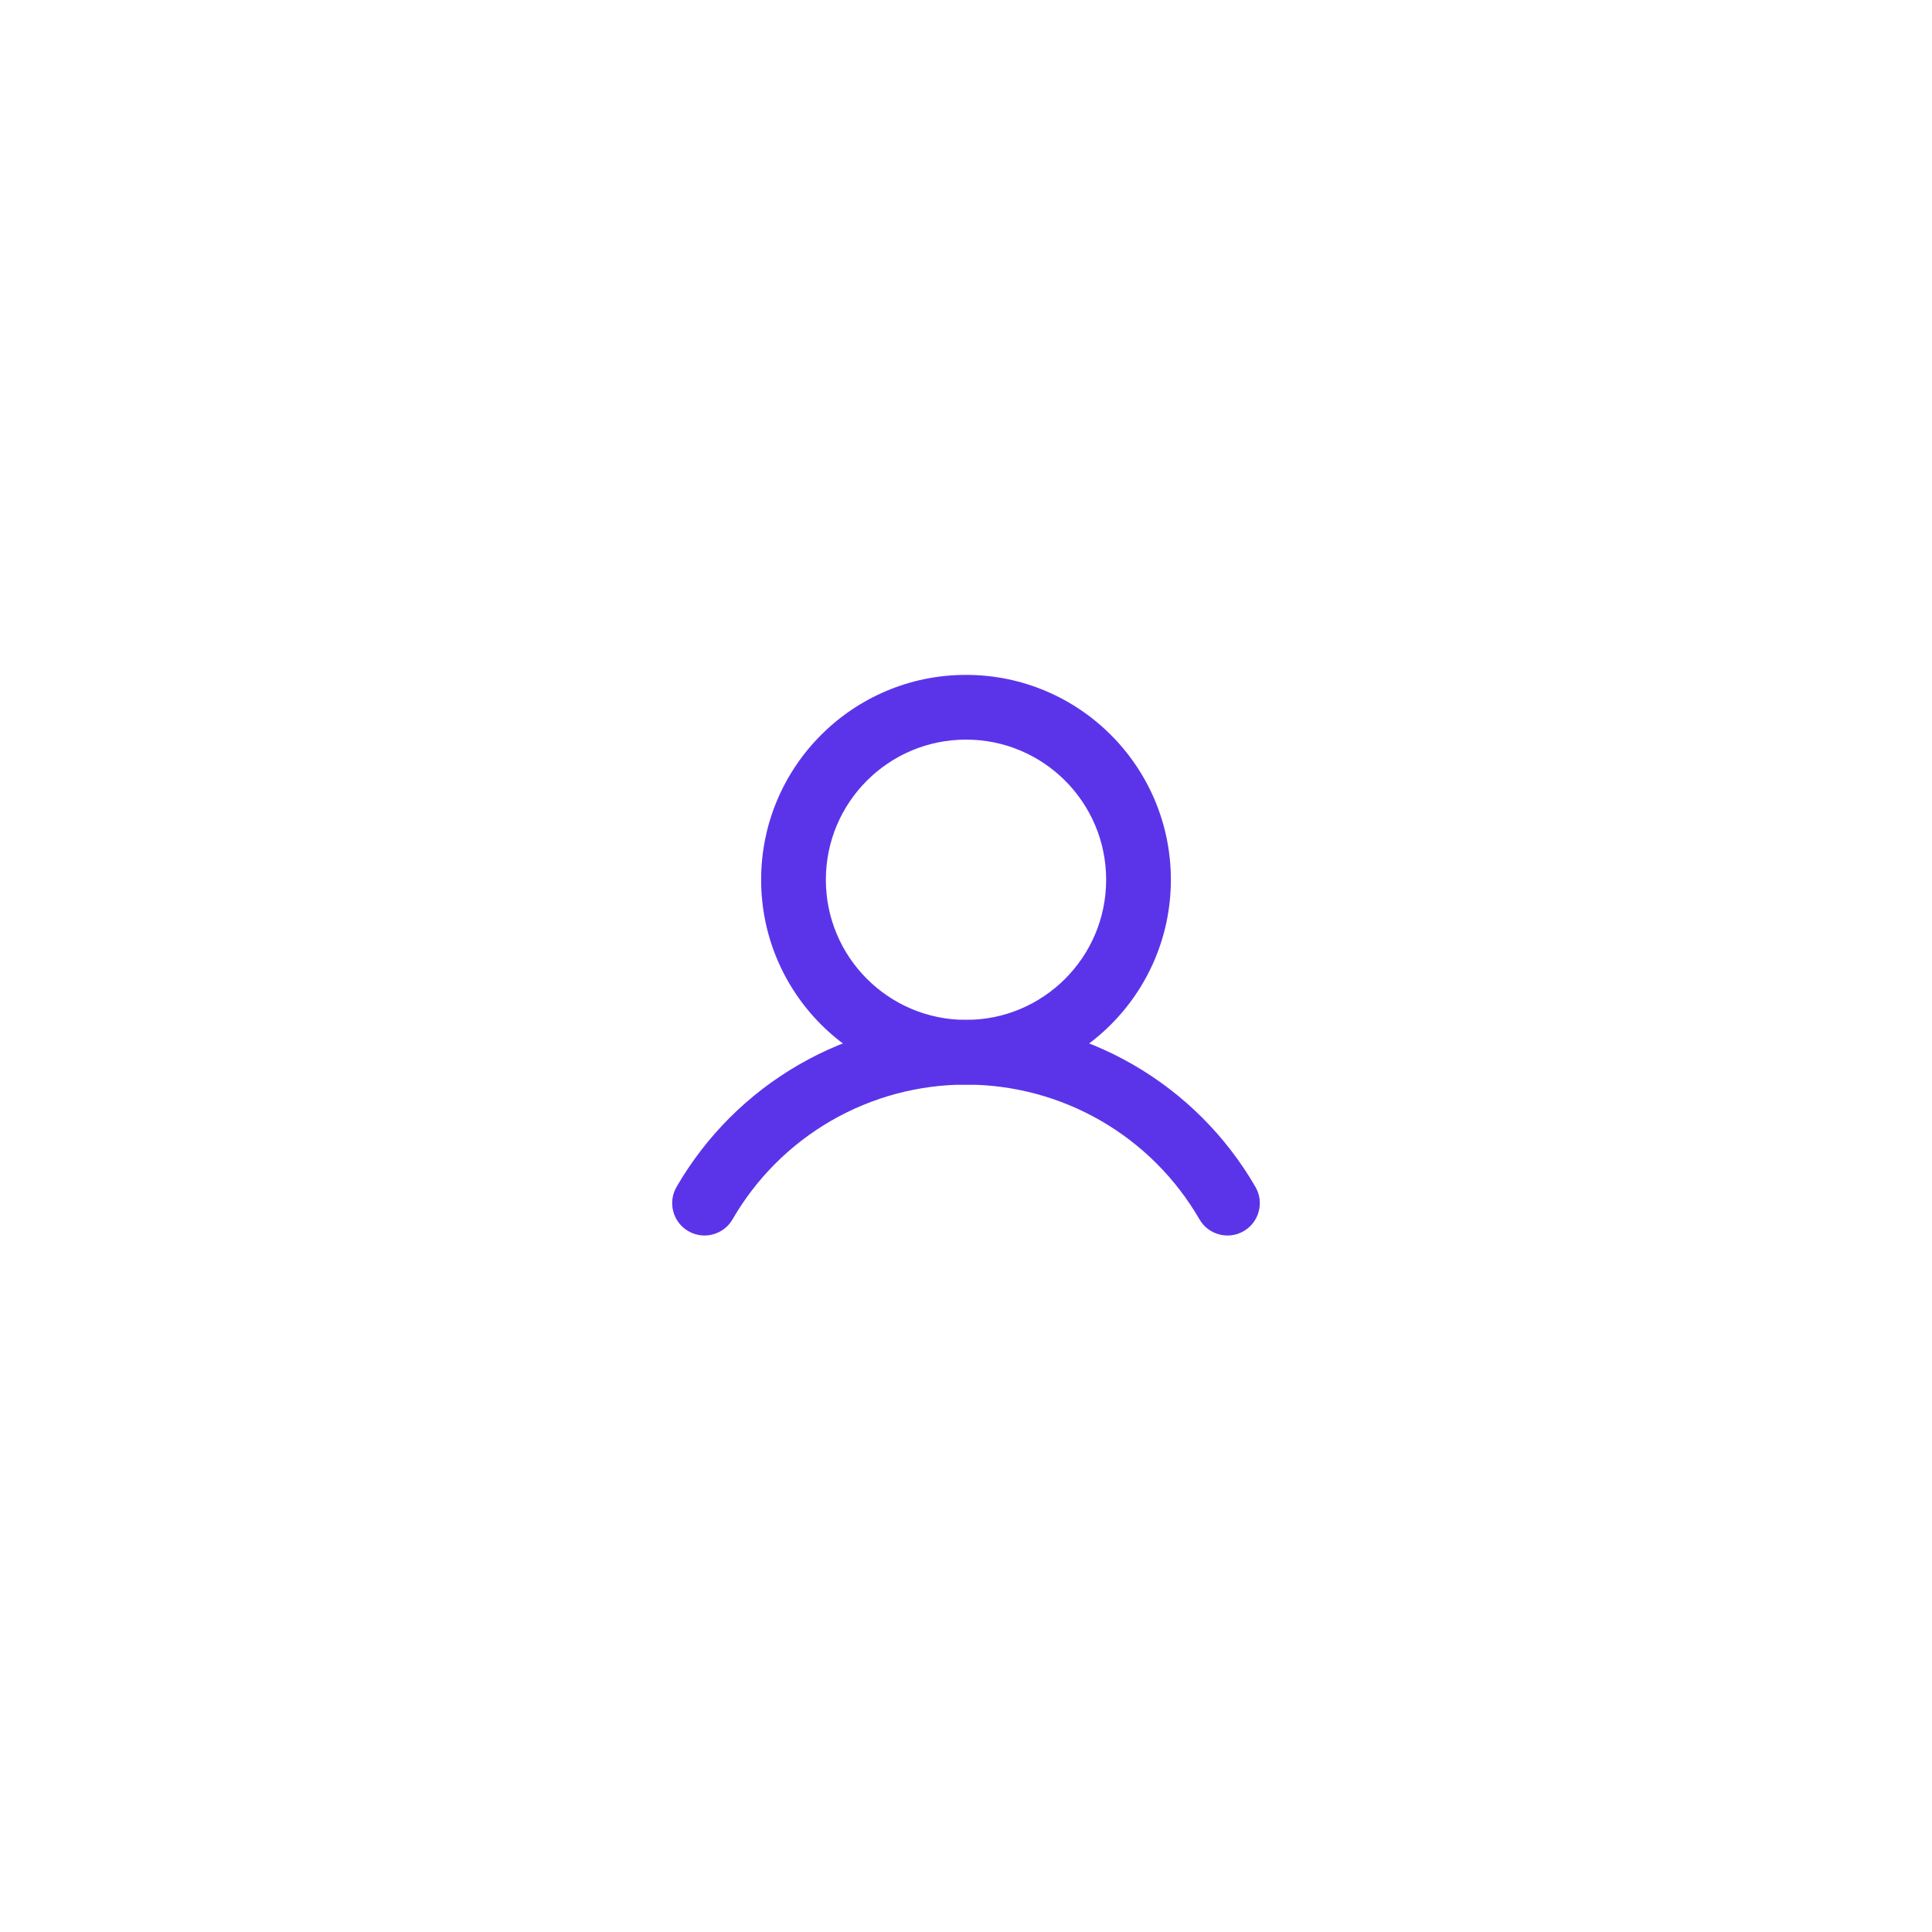
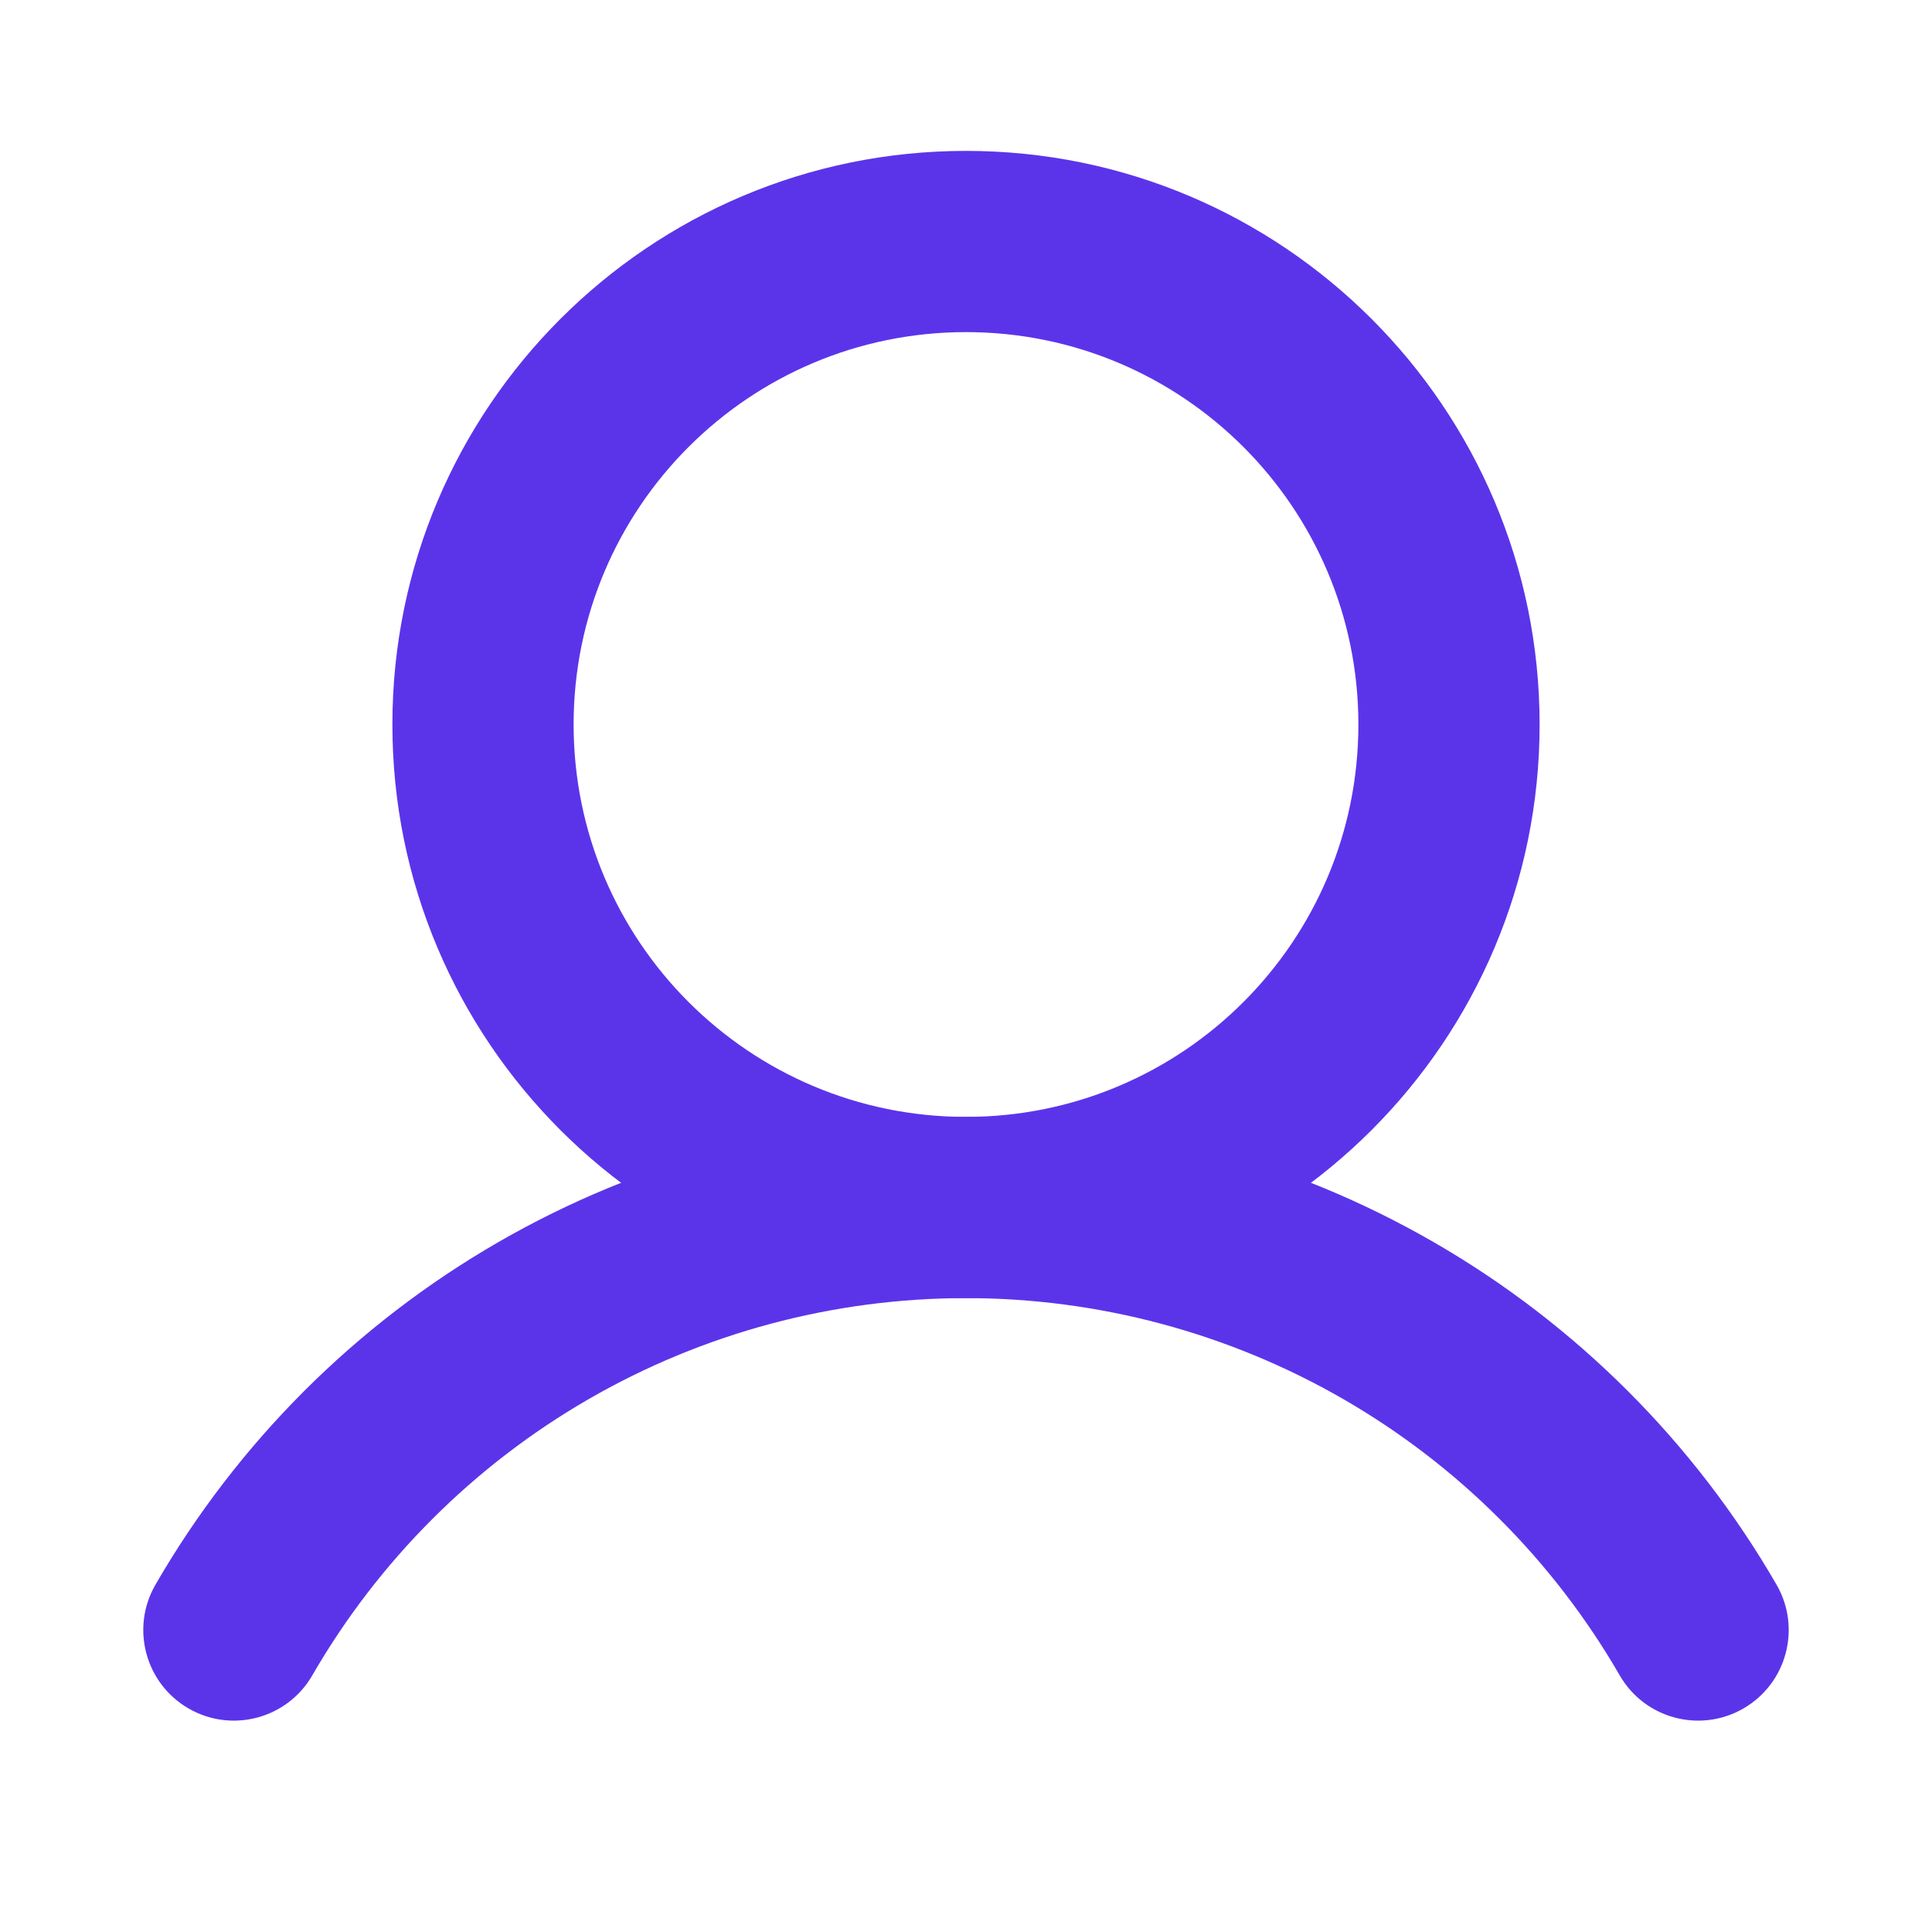
- <svg xmlns="http://www.w3.org/2000/svg" width="56" height="56" viewBox="0 0 56 56" fill="none">
-   <path fill-rule="evenodd" clip-rule="evenodd" d="M28 21.438C25.756 21.438 23.938 23.256 23.938 25.5C23.938 27.744 25.756 29.562 28 29.562C30.244 29.562 32.062 27.744 32.062 25.5C32.062 23.256 30.244 21.438 28 21.438ZM22.062 25.5C22.062 22.221 24.721 19.562 28 19.562C31.279 19.562 33.938 22.221 33.938 25.5C33.938 28.779 31.279 31.438 28 31.438C24.721 31.438 22.062 28.779 22.062 25.5Z" fill="#5B34EA" />
-   <path fill-rule="evenodd" clip-rule="evenodd" d="M28 31.438C26.629 31.438 25.281 31.798 24.093 32.484C22.905 33.17 21.919 34.156 21.233 35.343C20.974 35.792 20.4 35.945 19.952 35.686C19.504 35.427 19.35 34.854 19.609 34.405C20.46 32.933 21.683 31.71 23.156 30.86C24.629 30.01 26.3 29.562 28 29.562C29.701 29.562 31.371 30.01 32.844 30.86C34.317 31.71 35.54 32.933 36.391 34.406C36.65 34.854 36.496 35.427 36.048 35.686C35.6 35.945 35.026 35.792 34.767 35.343C34.081 34.156 33.095 33.17 31.907 32.484C30.719 31.799 29.372 31.438 28 31.438Z" fill="#5B34EA" />
+ <svg xmlns="http://www.w3.org/2000/svg" width="20" height="20" viewBox="0 0 20 20" fill="none">
+   <path fill-rule="evenodd" clip-rule="evenodd" d="M10 3.438C7.756 3.438 5.938 5.256 5.938 7.5C5.938 9.744 7.756 11.562 10 11.562C12.244 11.562 14.062 9.744 14.062 7.5C14.062 5.256 12.244 3.438 10 3.438ZM4.062 7.5C4.062 4.221 6.721 1.562 10 1.562C13.279 1.562 15.938 4.221 15.938 7.5C15.938 10.779 13.279 13.438 10 13.438C6.721 13.438 4.062 10.779 4.062 7.5Z" fill="#5B34EA" />
+   <path fill-rule="evenodd" clip-rule="evenodd" d="M10 13.438C8.629 13.438 7.281 13.798 6.093 14.484C4.905 15.17 3.919 16.156 3.233 17.343C2.974 17.792 2.4 17.945 1.952 17.686C1.504 17.427 1.35 16.854 1.609 16.405C2.46 14.933 3.683 13.71 5.156 12.86C6.629 12.01 8.3 11.562 10 11.562C11.701 11.562 13.371 12.01 14.844 12.86C16.317 13.71 17.54 14.933 18.391 16.405C18.65 16.854 18.496 17.427 18.048 17.686C17.6 17.945 17.026 17.792 16.767 17.343C16.081 16.156 15.095 15.17 13.907 14.484C12.719 13.799 11.372 13.438 10 13.438Z" fill="#5B34EA" />
</svg>
